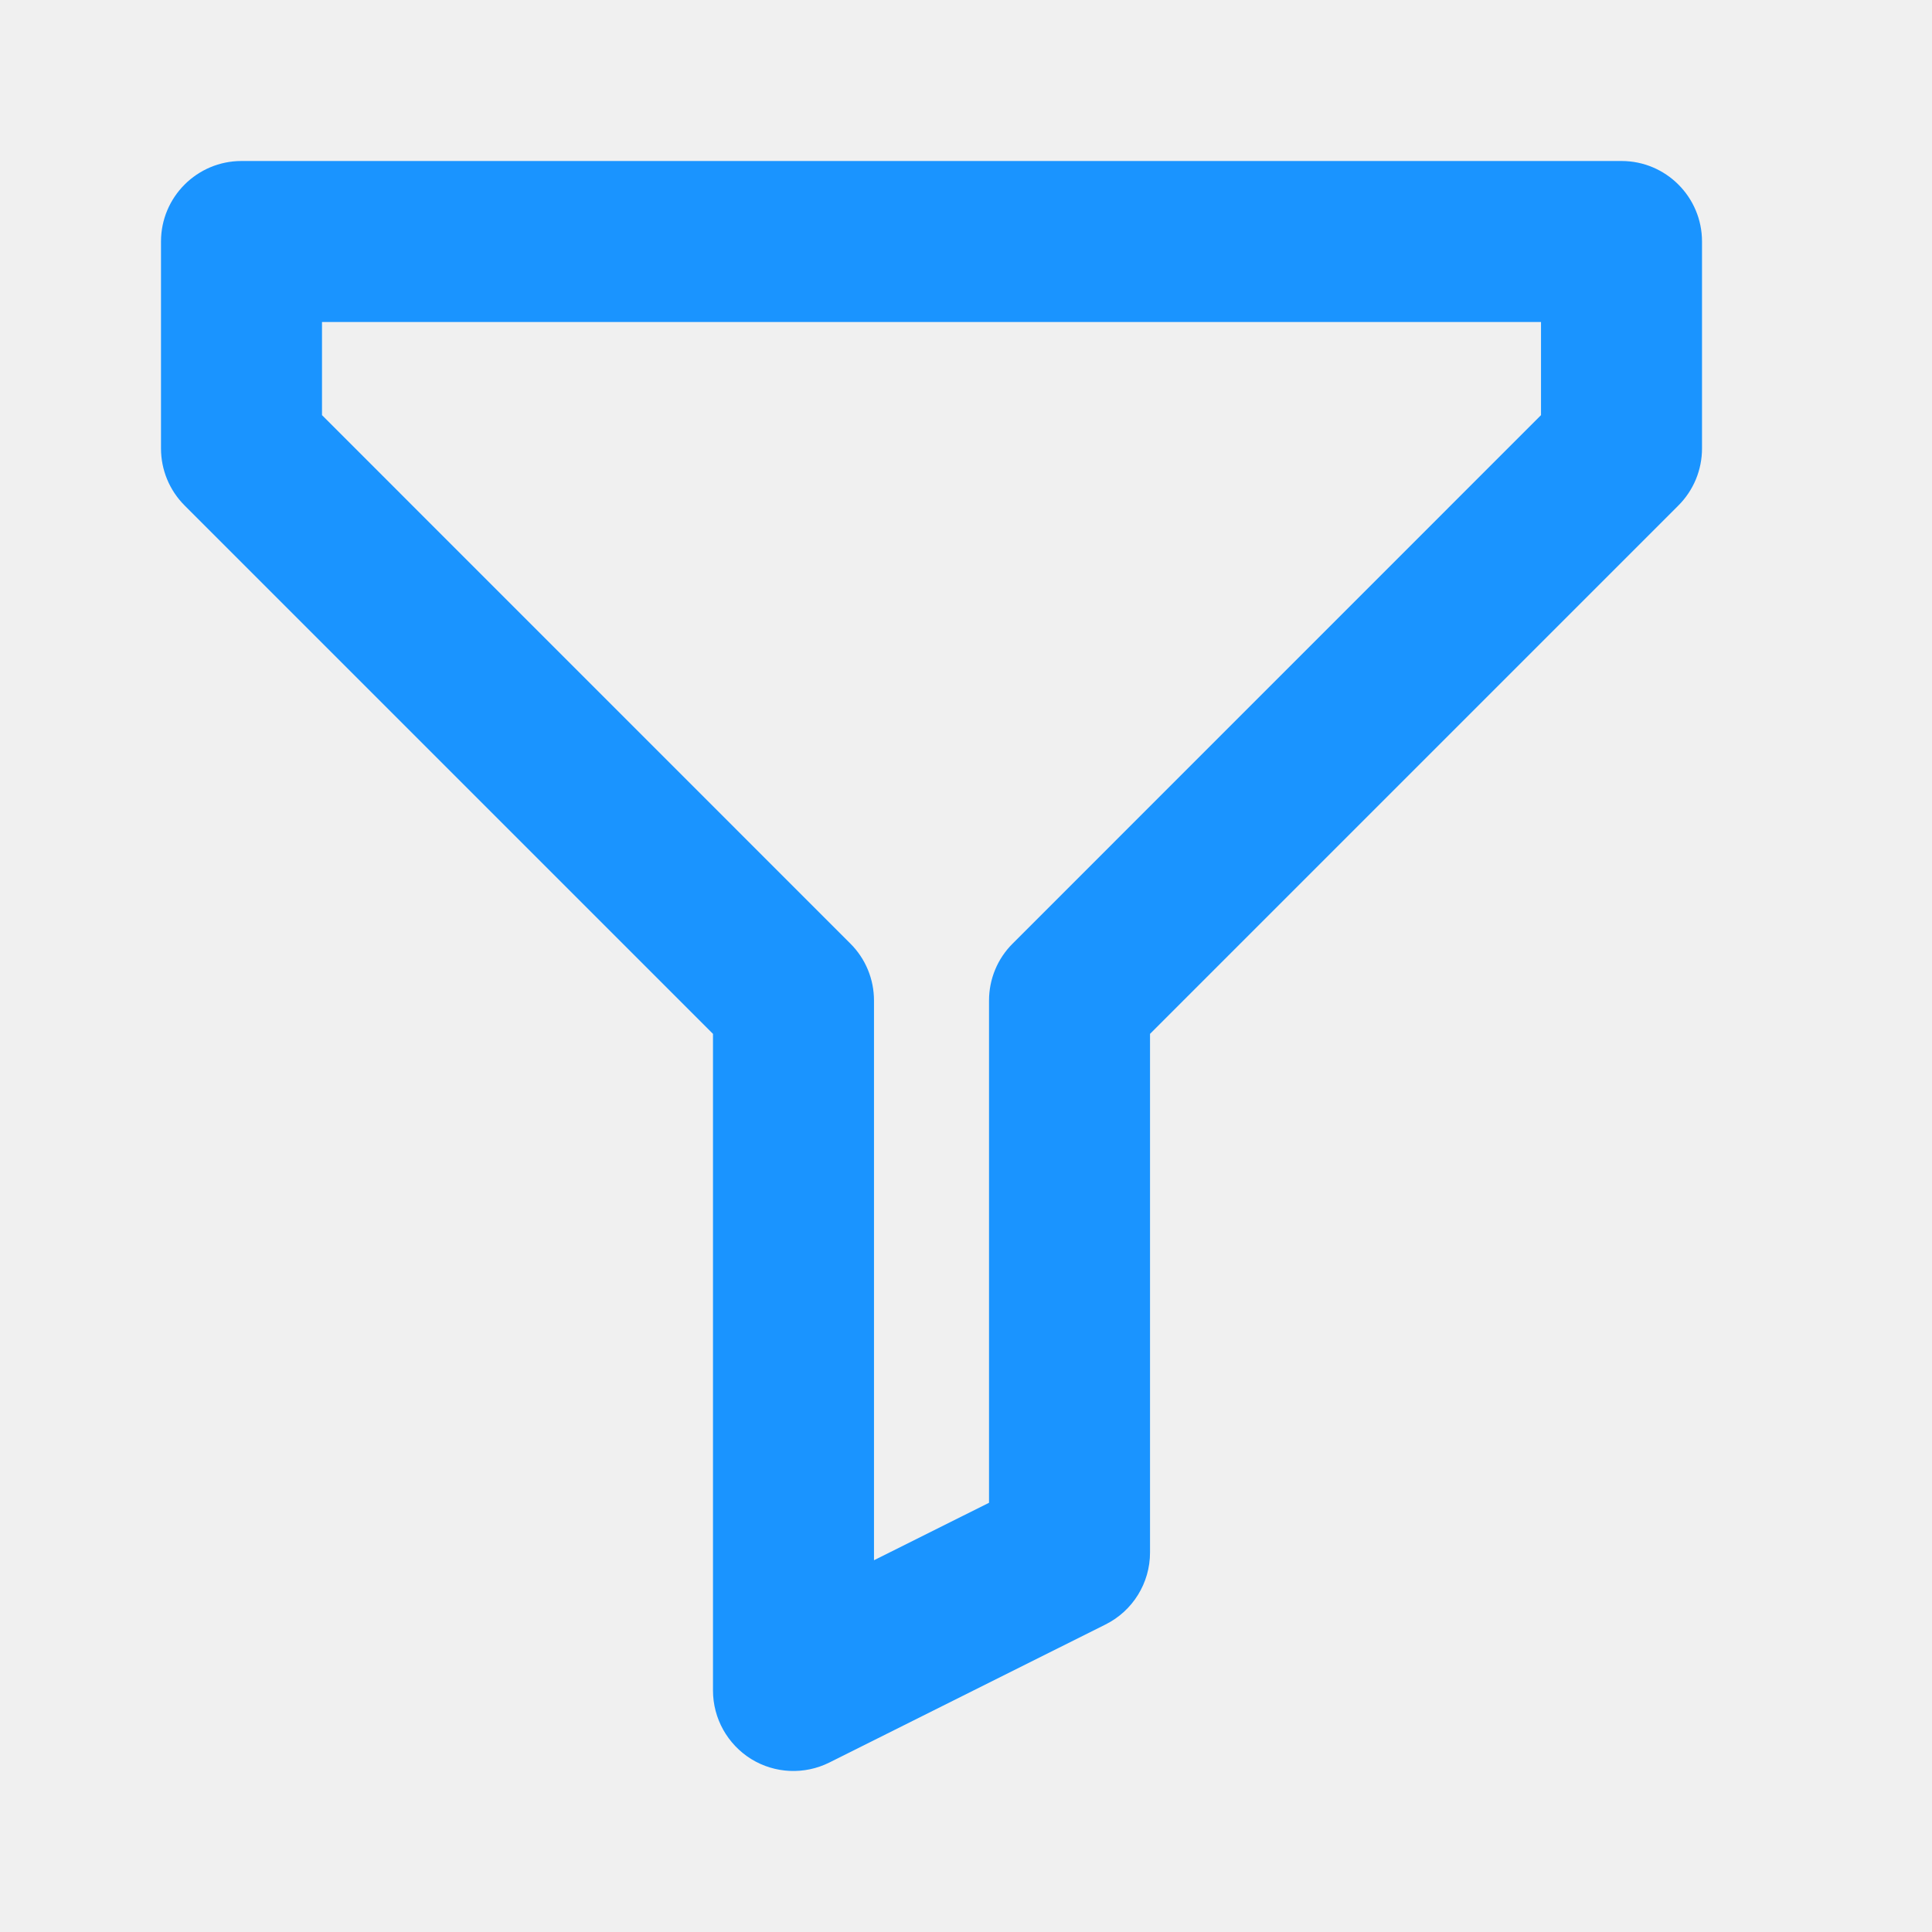
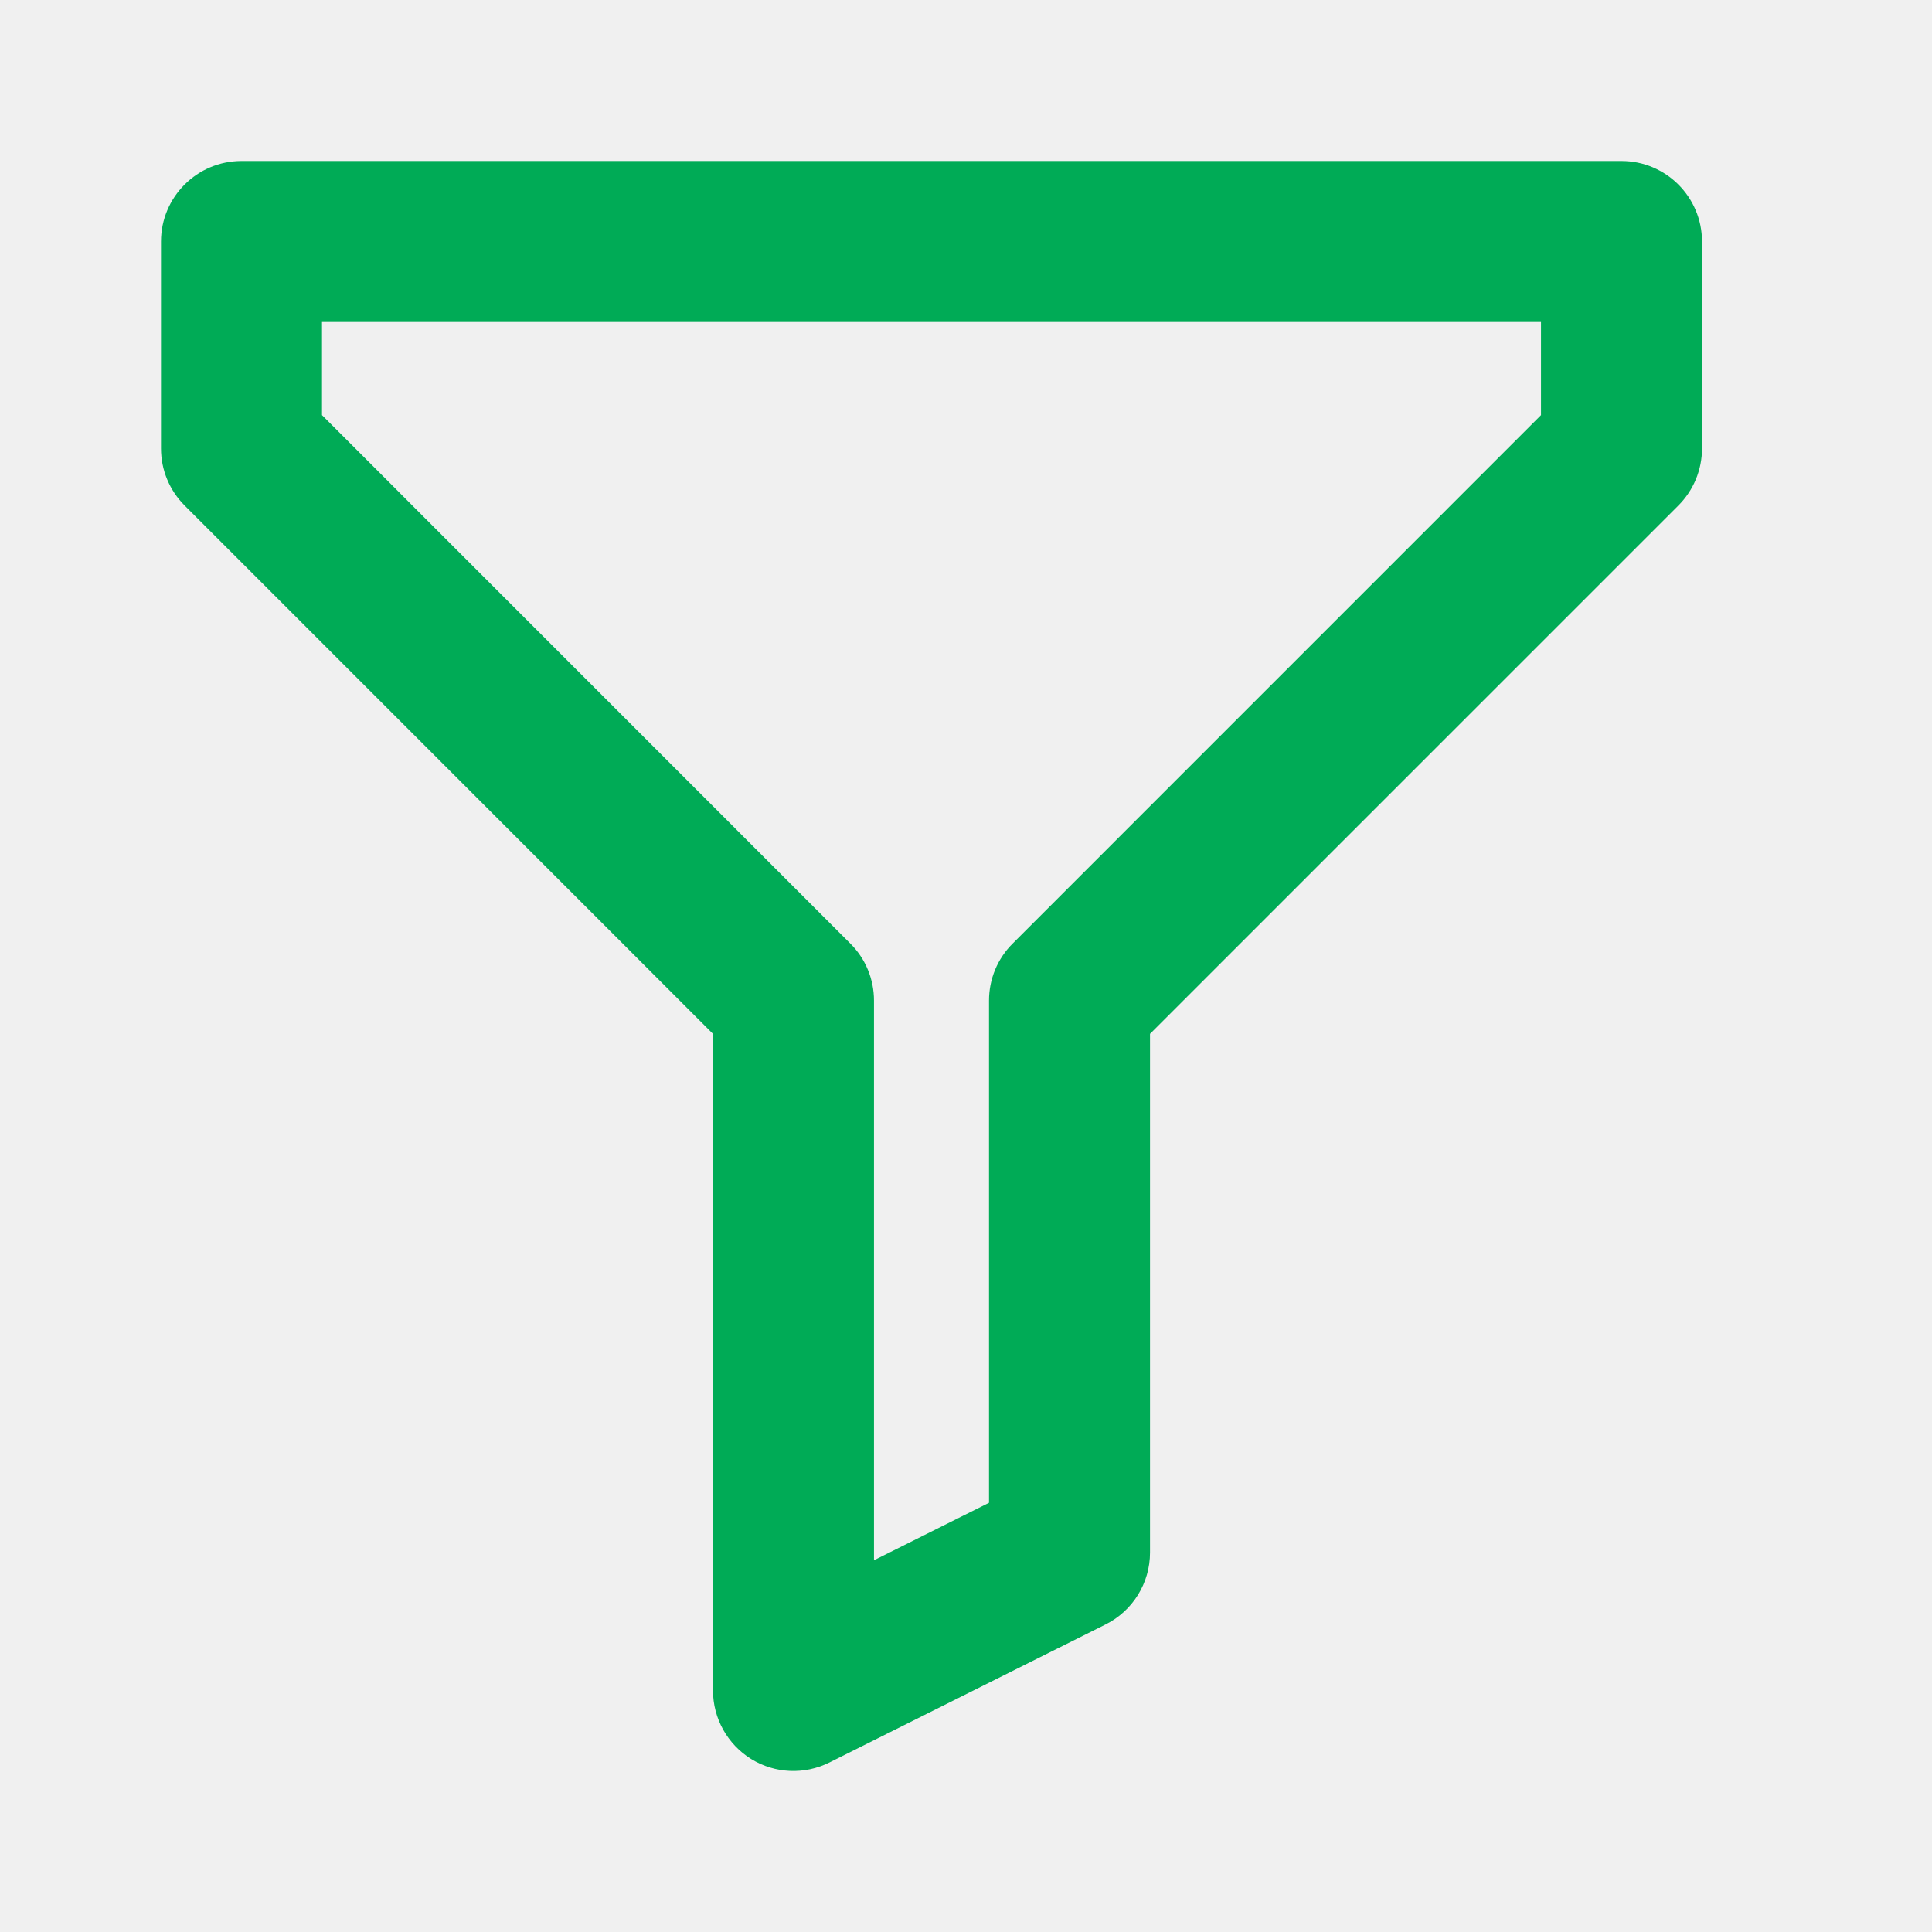
<svg xmlns="http://www.w3.org/2000/svg" width="24" height="24" viewBox="0 0 24 24" fill="none">
  <g clip-path="url(#clip0)">
-     <path fill-rule="evenodd" clip-rule="evenodd" d="M2 3C2 2.448 2.448 2 3 2H20.143C20.695 2 21.143 2.448 21.143 3V5.571C21.143 5.837 21.038 6.091 20.85 6.279L14.286 12.843V19.286C14.286 19.665 14.072 20.011 13.733 20.18L10.304 21.894C9.994 22.049 9.626 22.033 9.331 21.851C9.037 21.668 8.857 21.347 8.857 21V12.843L2.293 6.279C2.105 6.091 2 5.837 2 5.571V3ZM4 4V5.157L10.564 11.722C10.752 11.909 10.857 12.163 10.857 12.429V19.382L12.286 18.668V12.429C12.286 12.163 12.391 11.909 12.579 11.722L19.143 5.157V4H4Z" fill="#1A94FF" />
+     <path fill-rule="evenodd" clip-rule="evenodd" d="M2 3C2 2.448 2.448 2 3 2H20.143C20.695 2 21.143 2.448 21.143 3V5.571C21.143 5.837 21.038 6.091 20.85 6.279L14.286 12.843V19.286C14.286 19.665 14.072 20.011 13.733 20.18L10.304 21.894C9.994 22.049 9.626 22.033 9.331 21.851C9.037 21.668 8.857 21.347 8.857 21V12.843L2.293 6.279C2.105 6.091 2 5.837 2 5.571V3ZM4 4V5.157L10.564 11.722C10.752 11.909 10.857 12.163 10.857 12.429V19.382L12.286 18.668V12.429C12.286 12.163 12.391 11.909 12.579 11.722L19.143 5.157V4H4Z" fill="#00AB56" />
  </g>
  <defs>
    <clipPath id="clip0">
      <rect width="20" height="20" fill="white" transform="translate(2 2)" />
    </clipPath>
  </defs>
</svg>
